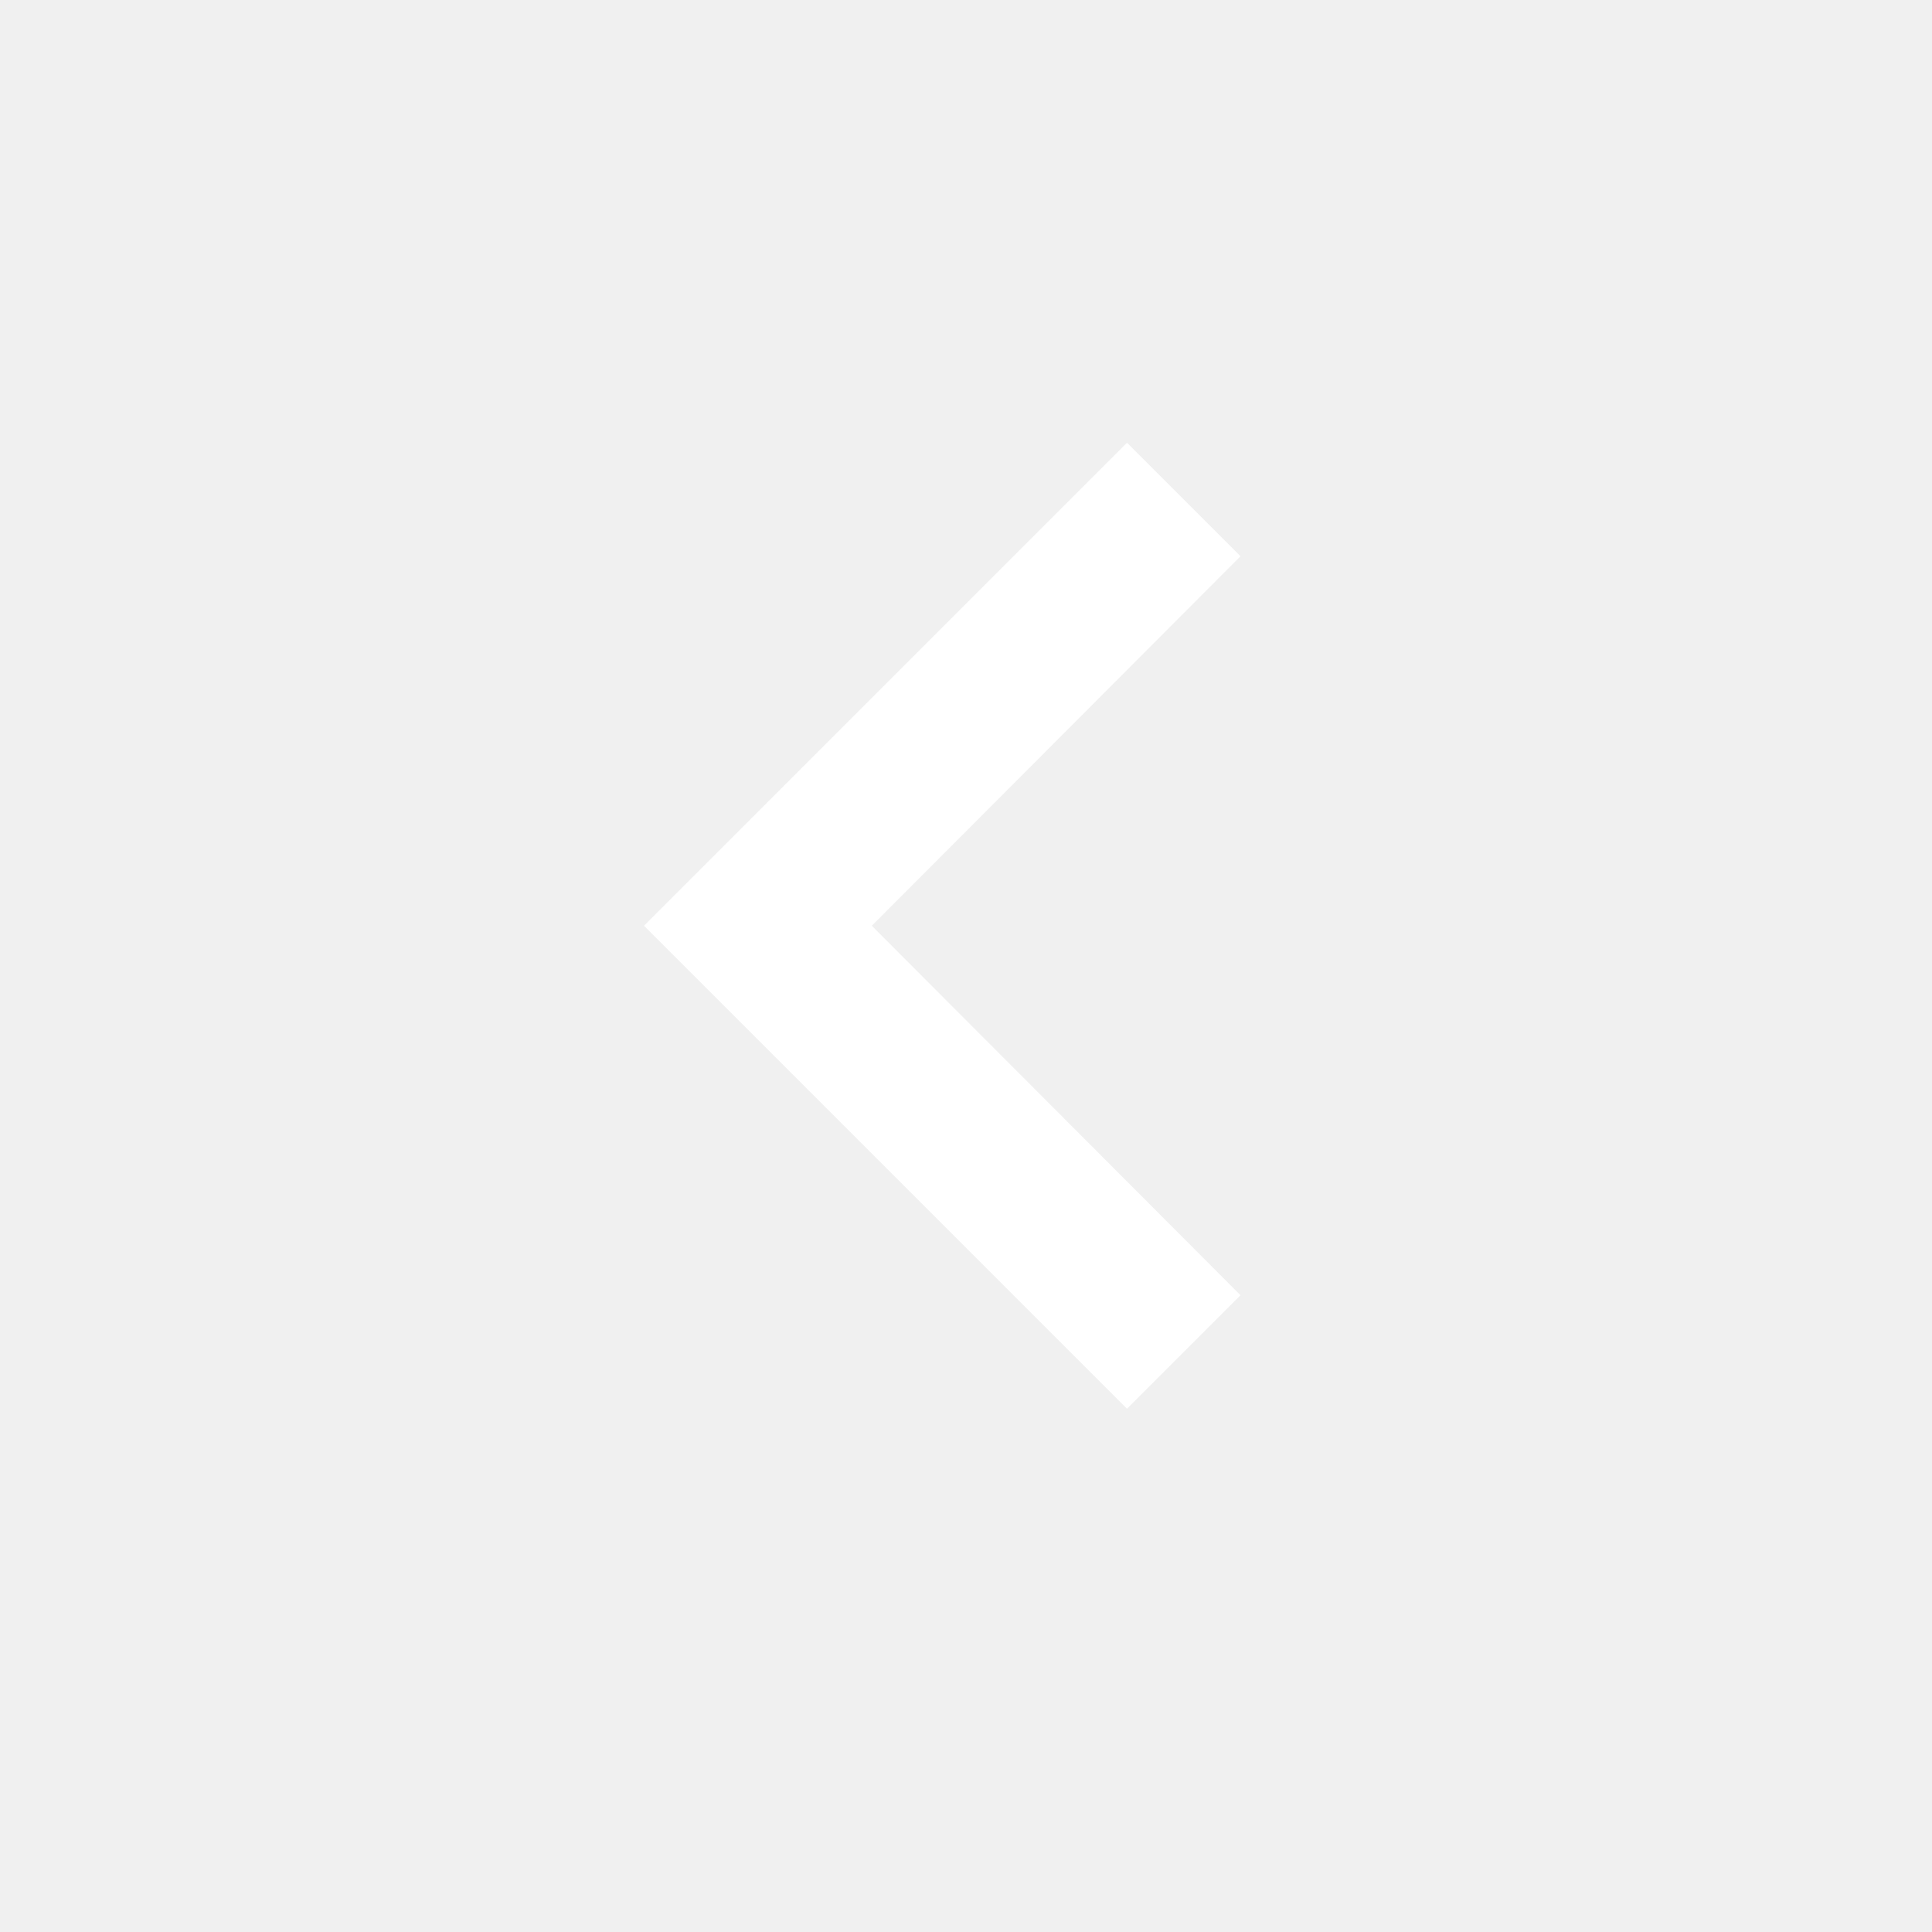
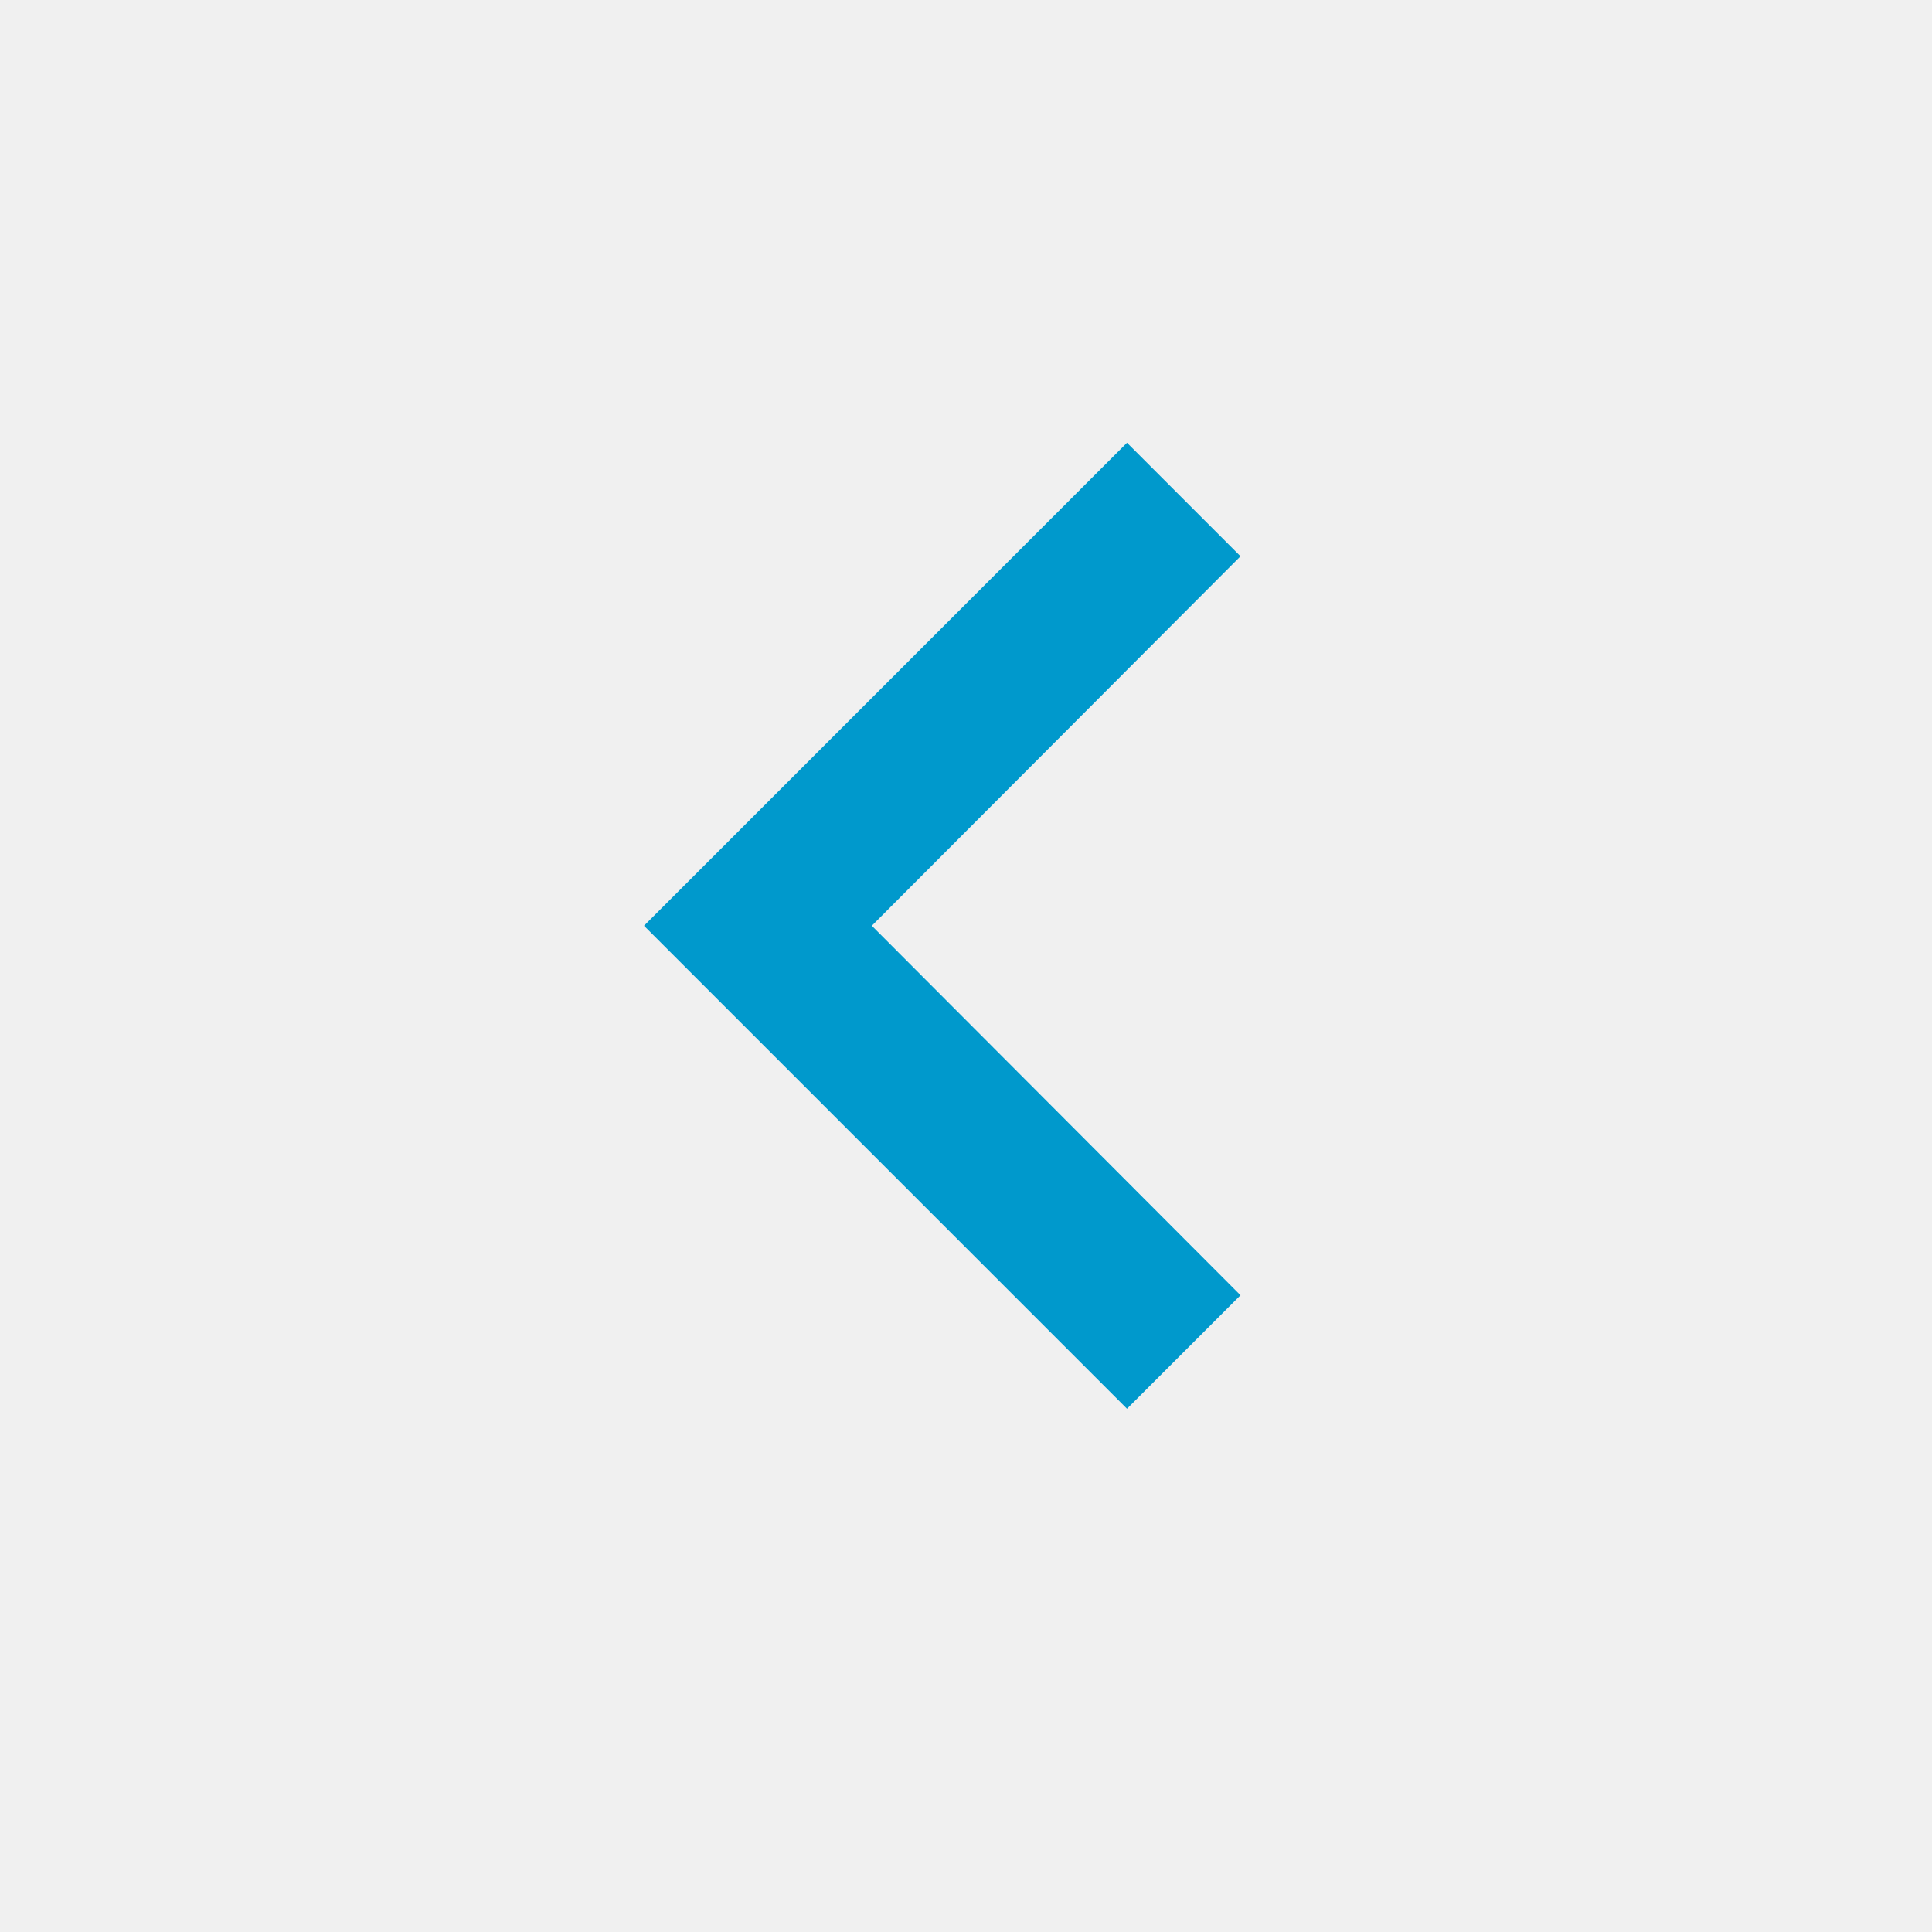
- <svg xmlns="http://www.w3.org/2000/svg" fill="#FFFFFF" height="36" viewBox="0 0 24 24" width="36">
+ <svg xmlns="http://www.w3.org/2000/svg" fill="#0099CC" height="36" viewBox="0 0 24 24" width="36">
  <path d="M15.41 16.09l-4.58-4.59 4.58-4.59L14 5.5l-6 6 6 6z" />
  <path d="M0-.5h24v24H0z" fill="none" />
</svg>
